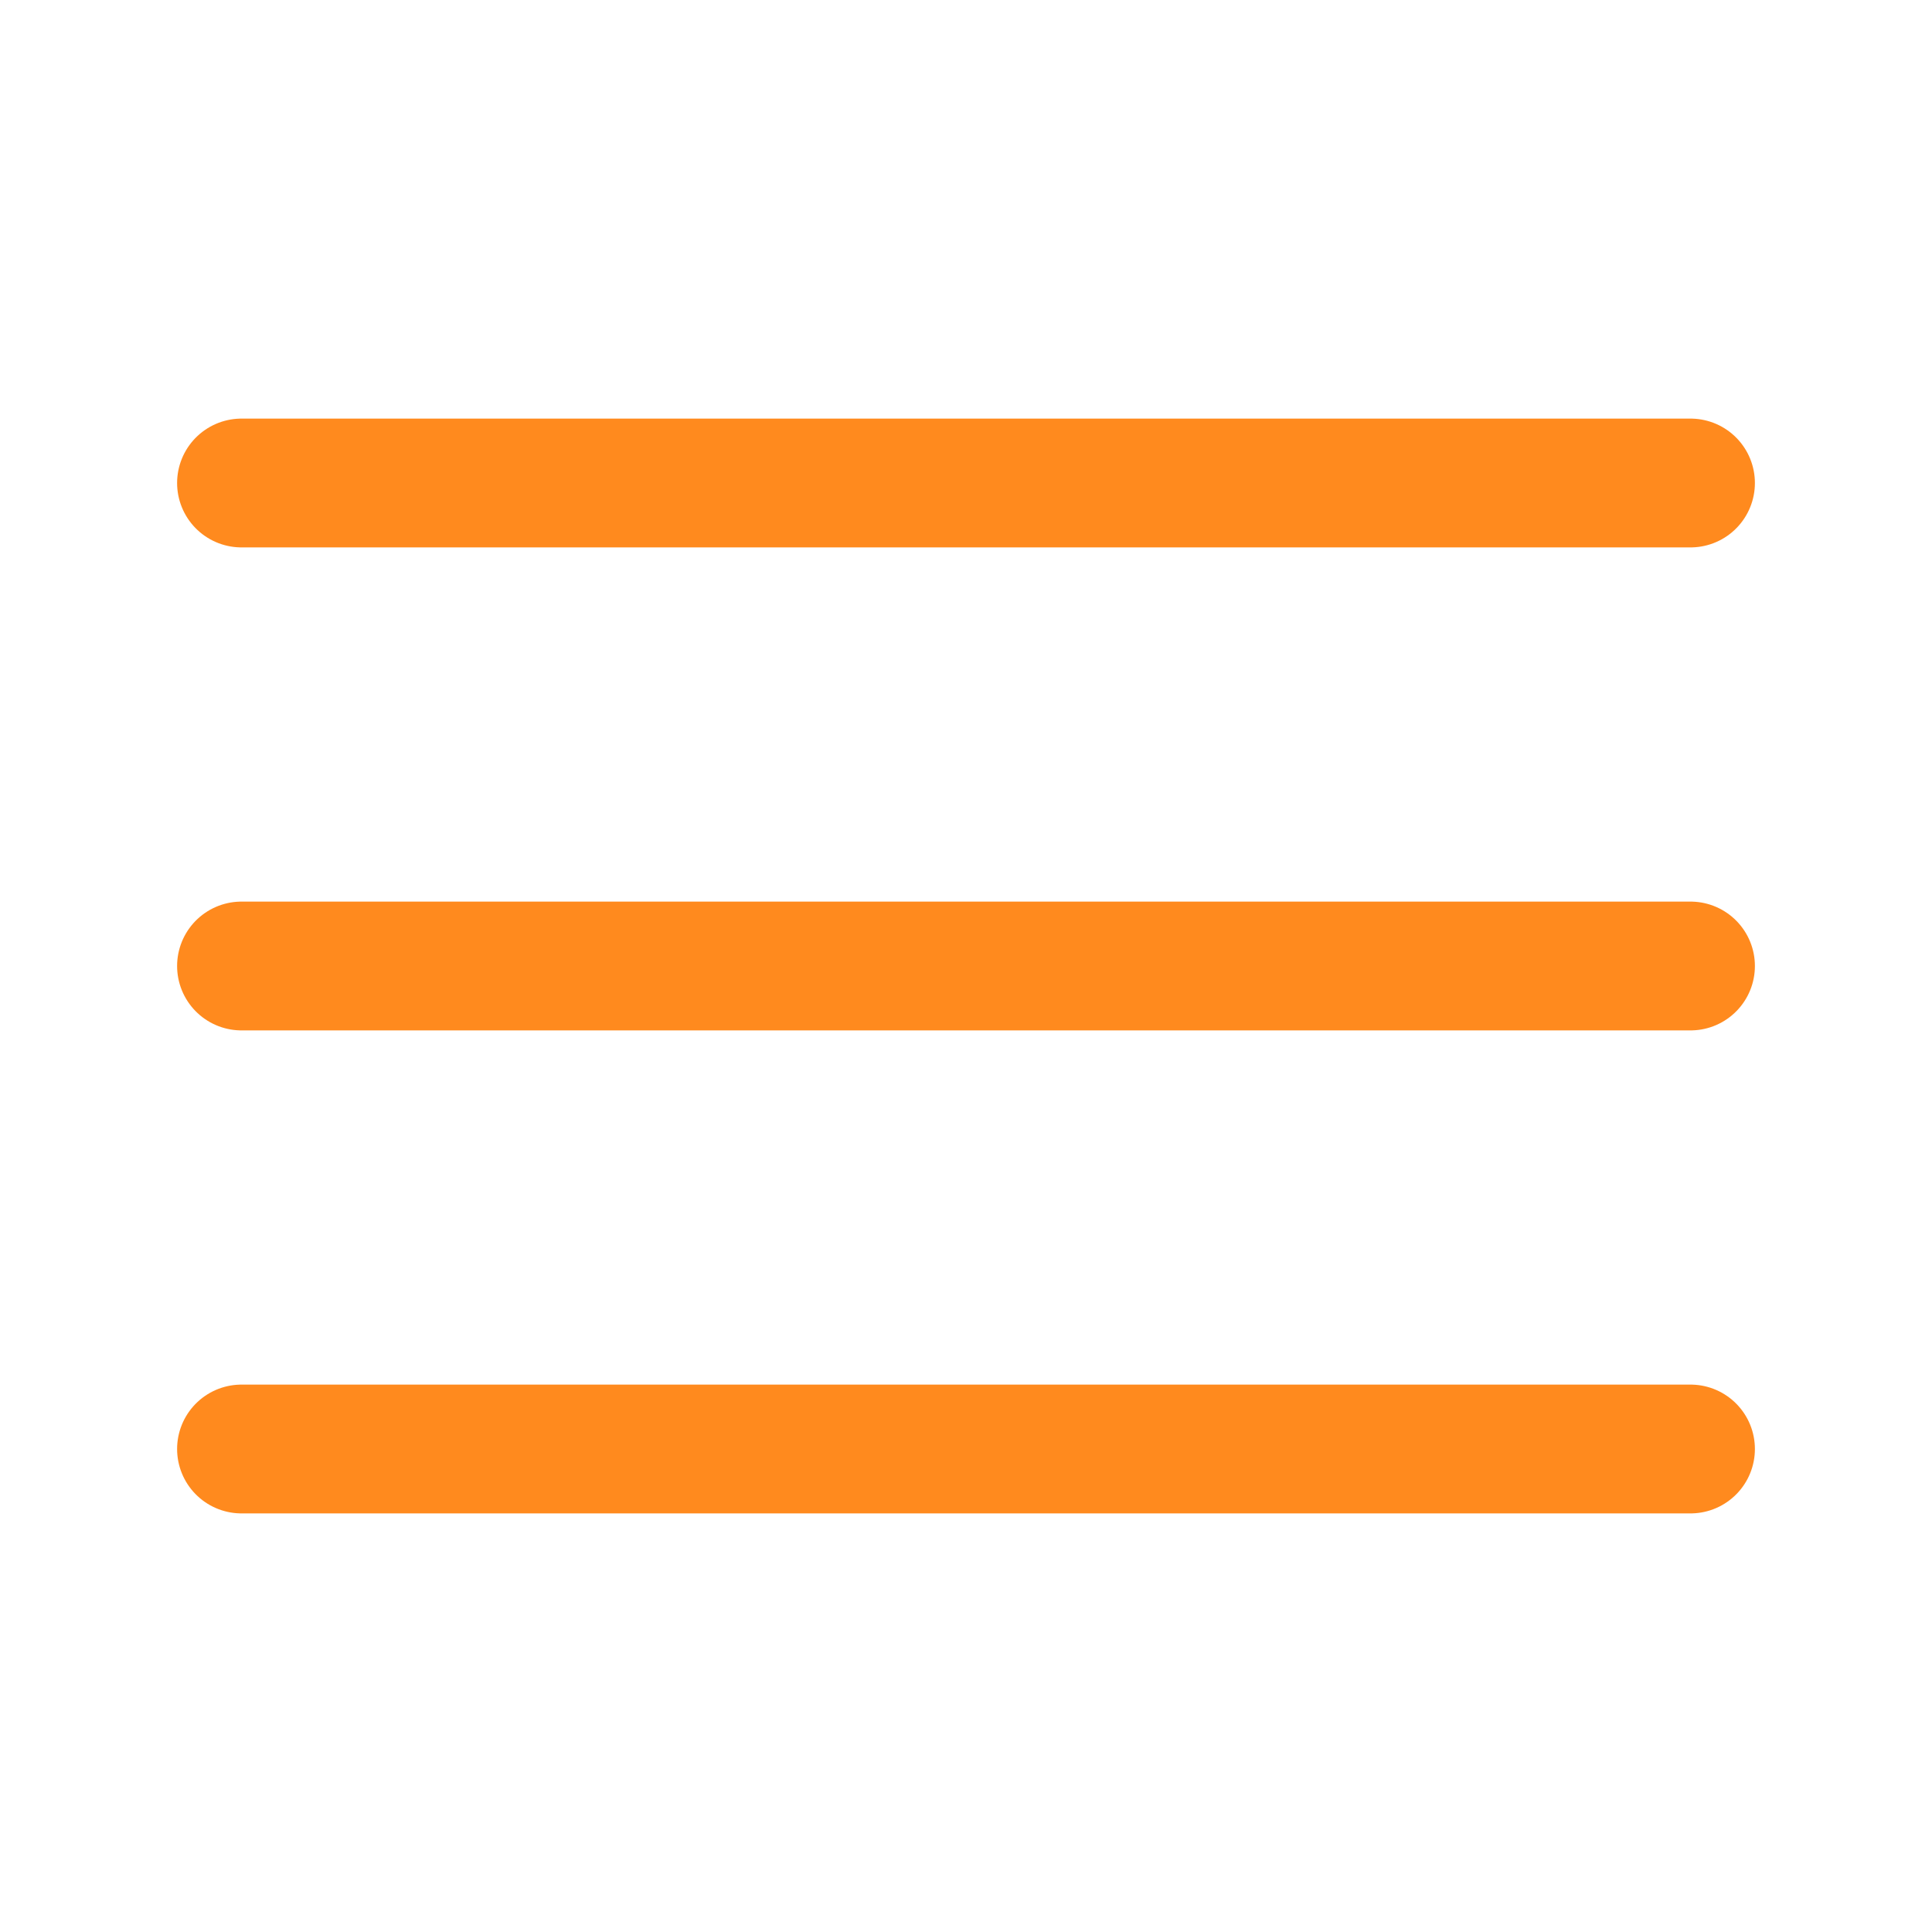
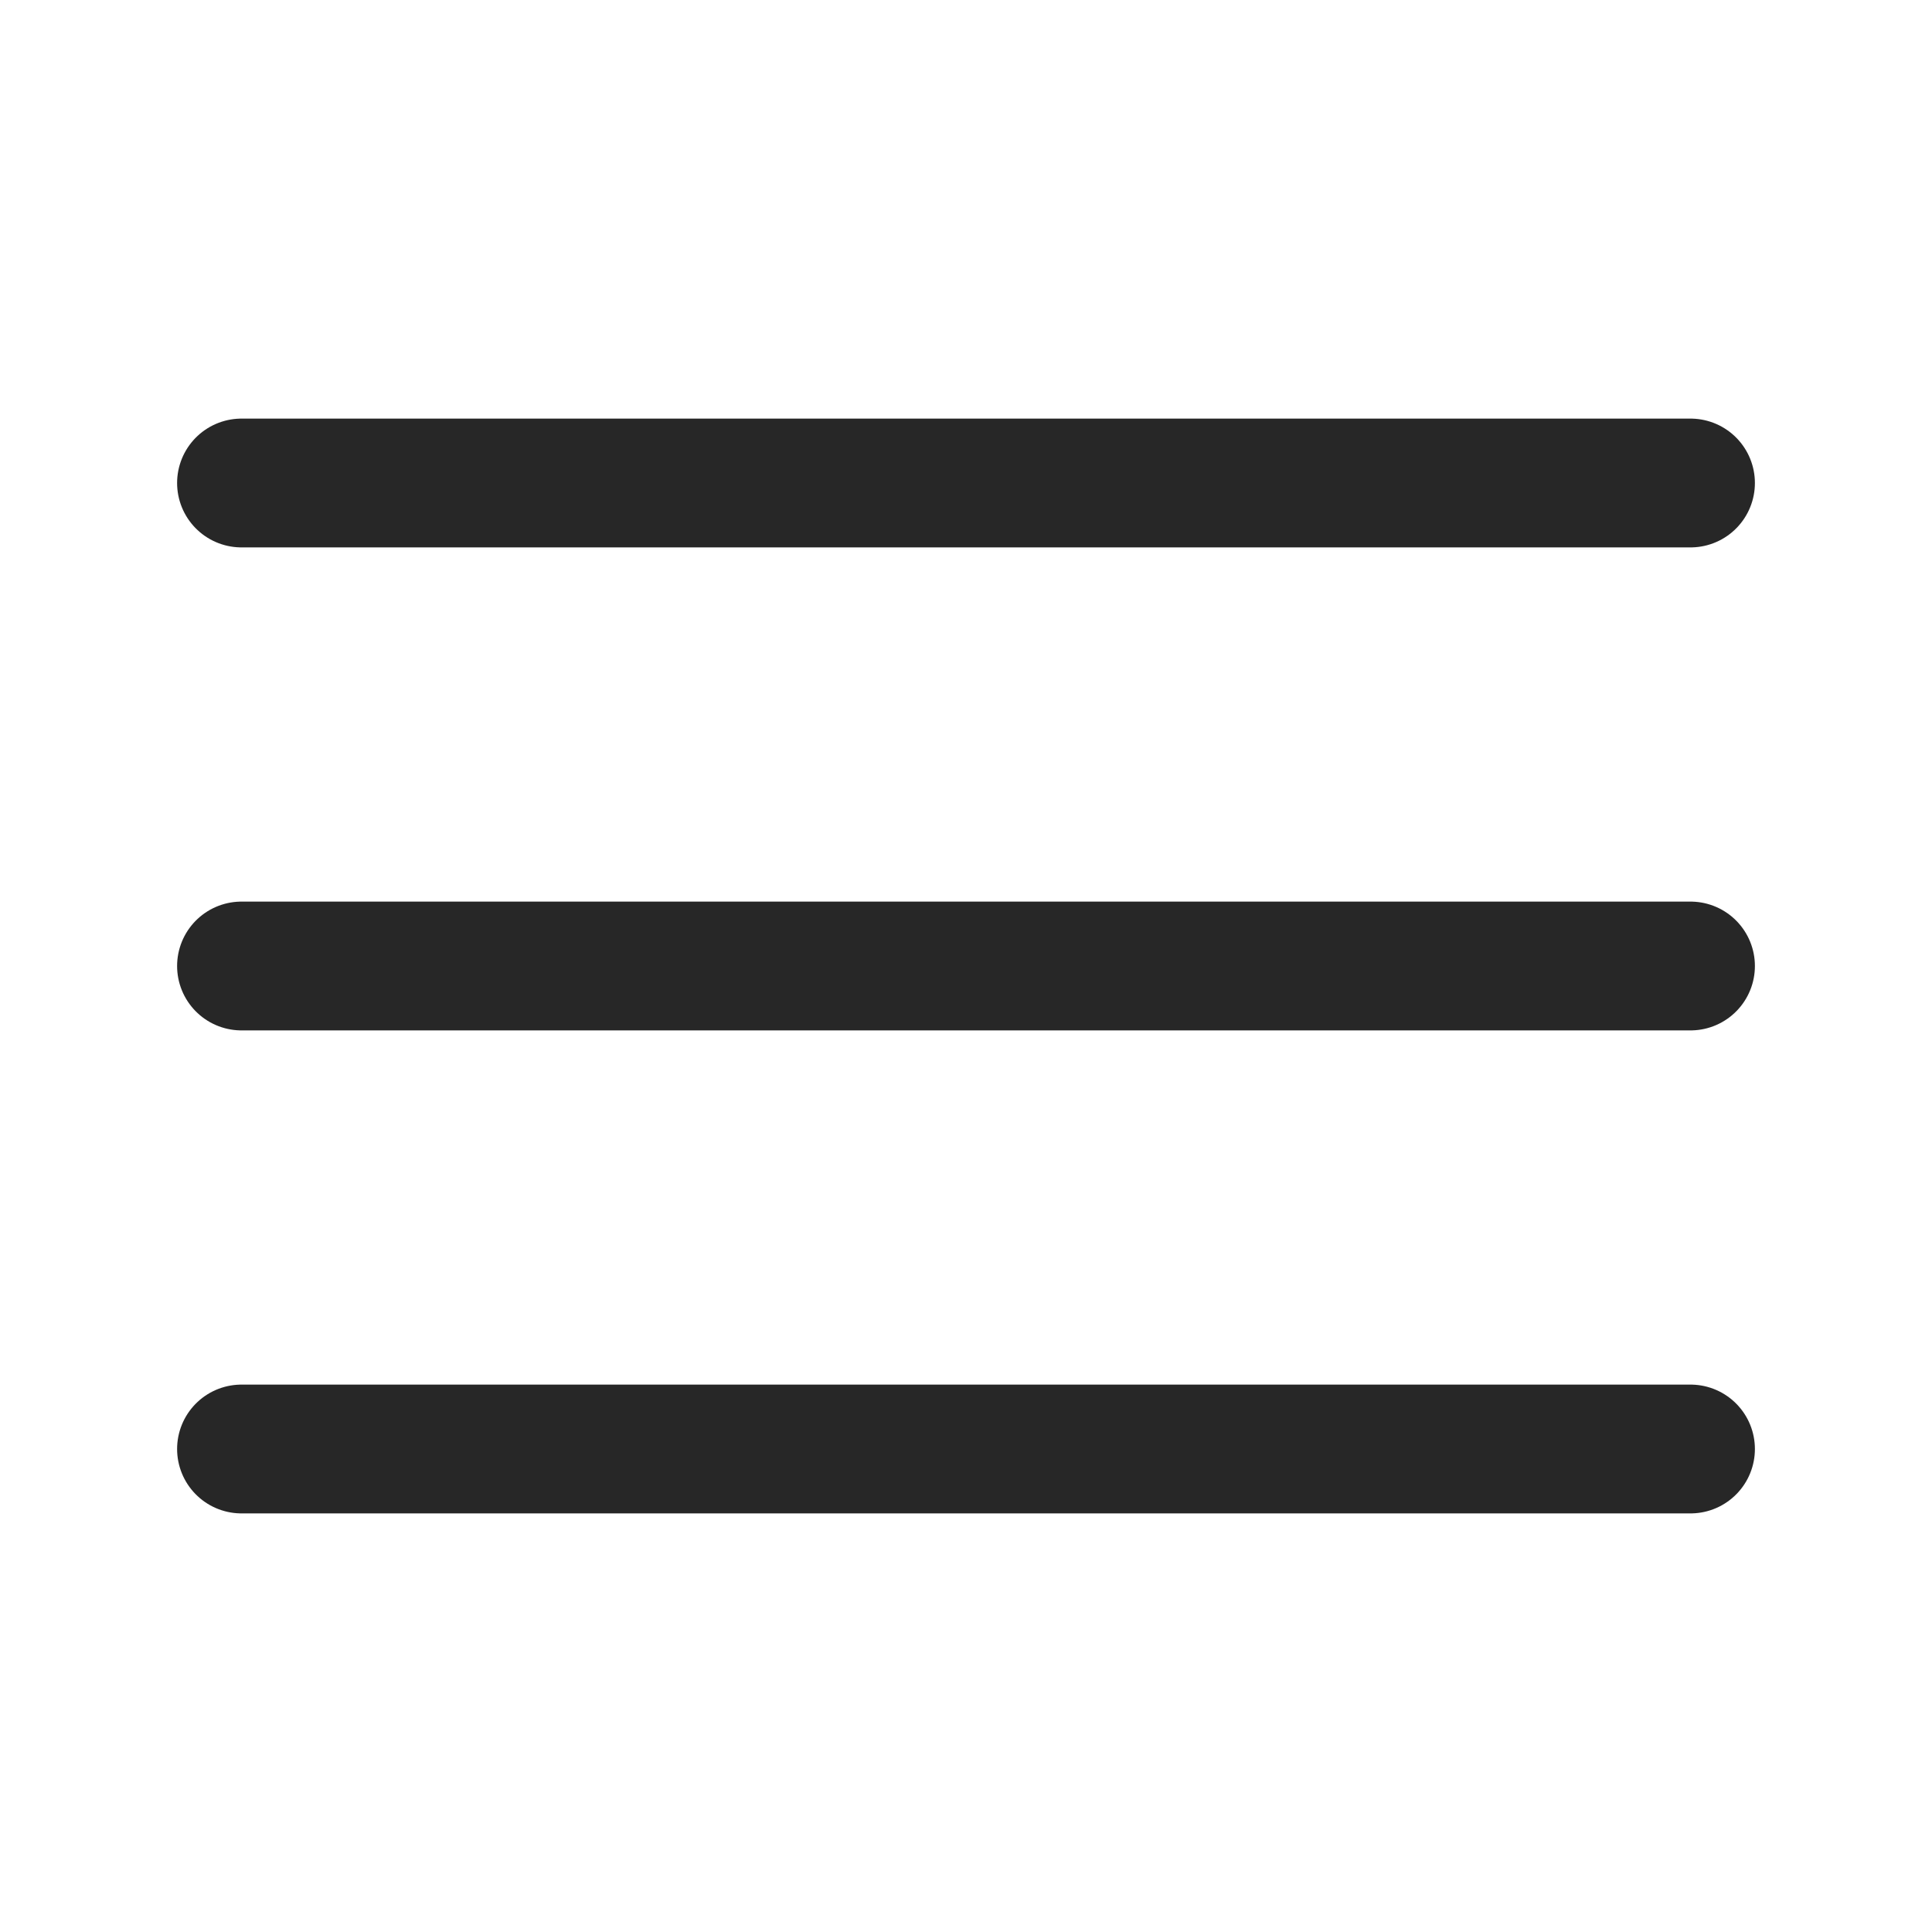
<svg xmlns="http://www.w3.org/2000/svg" width="30" height="30" viewBox="0 0 30 30" fill="none">
-   <path d="M3.75 15H26.25" stroke="#FF8A1E" stroke-width="2" stroke-linecap="round" stroke-linejoin="round" />
-   <path d="M3.75 7.5H26.25" stroke="#FF8A1E" stroke-width="2" stroke-linecap="round" stroke-linejoin="round" />
-   <path d="M3.75 22.5H26.25" stroke="#FF8A1E" stroke-width="2" stroke-linecap="round" stroke-linejoin="round" />
+   <path d="M3.75 15H26.25" stroke="#272727" stroke-width="2" stroke-linecap="round" stroke-linejoin="round" />
+   <path d="M3.75 7.5H26.25" stroke="#272727" stroke-width="2" stroke-linecap="round" stroke-linejoin="round" />
+   <path d="M3.75 22.5H26.25" stroke="#272727" stroke-width="2" stroke-linecap="round" stroke-linejoin="round" />
</svg>
